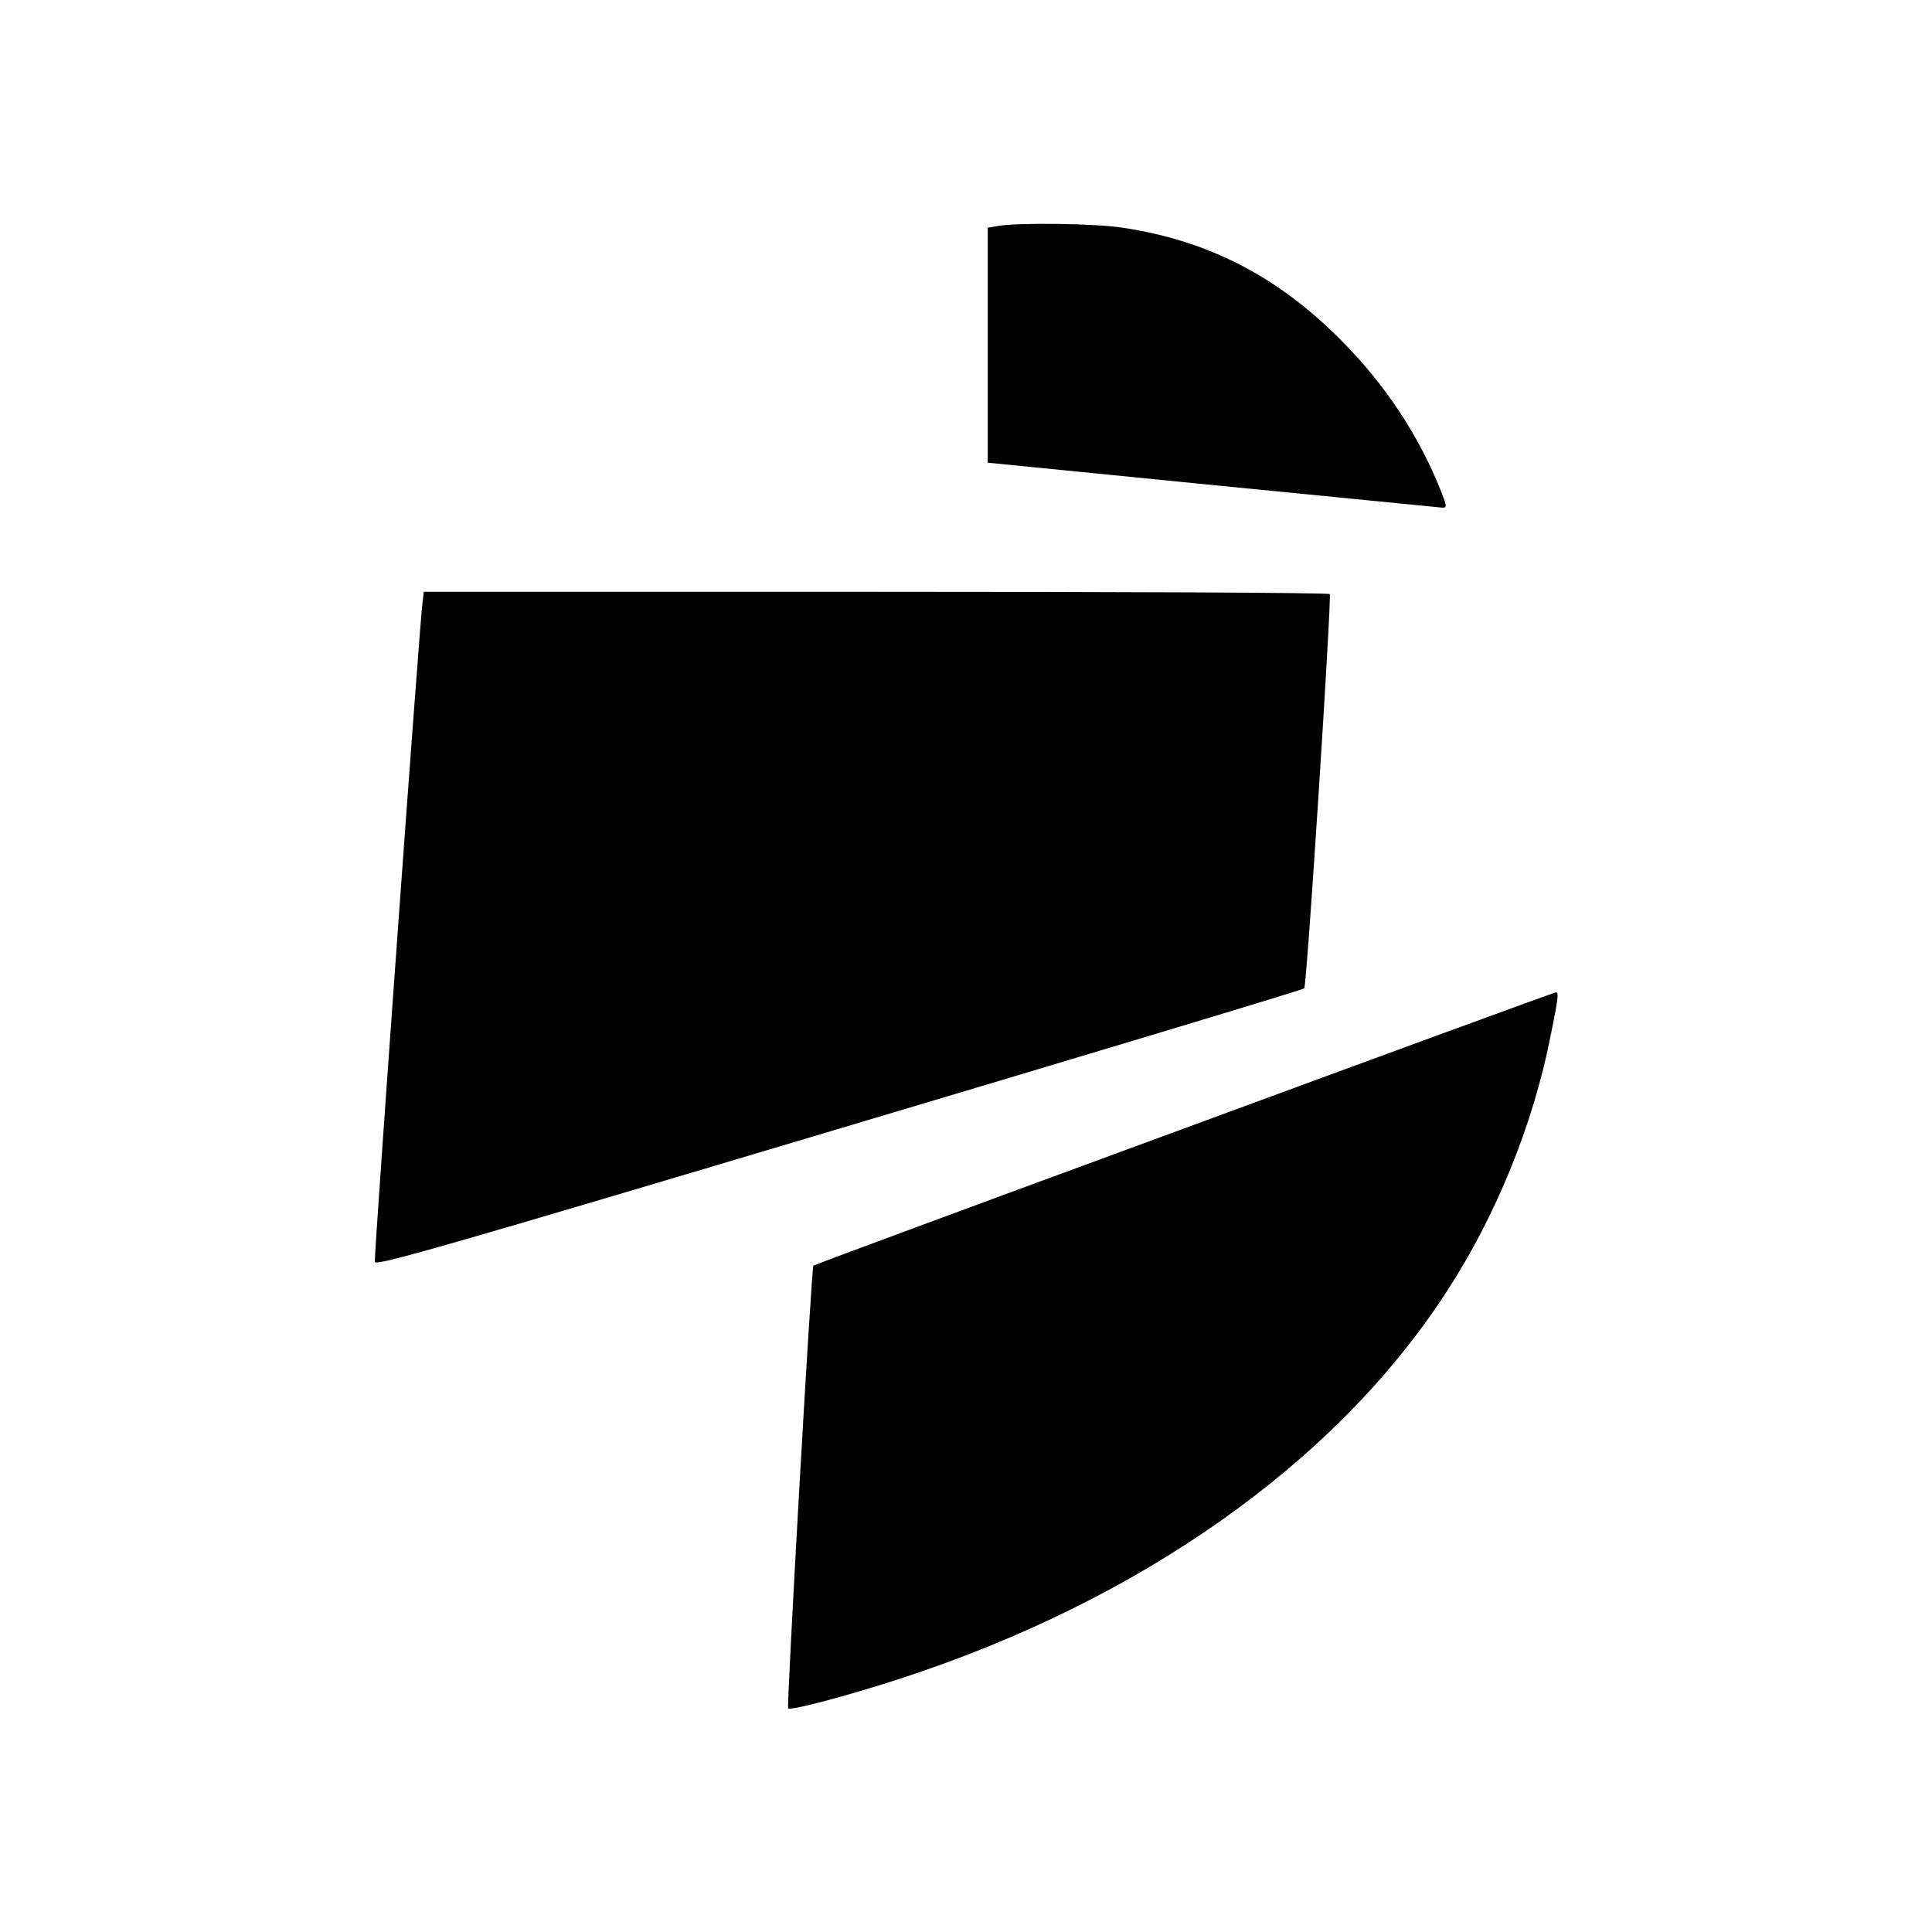
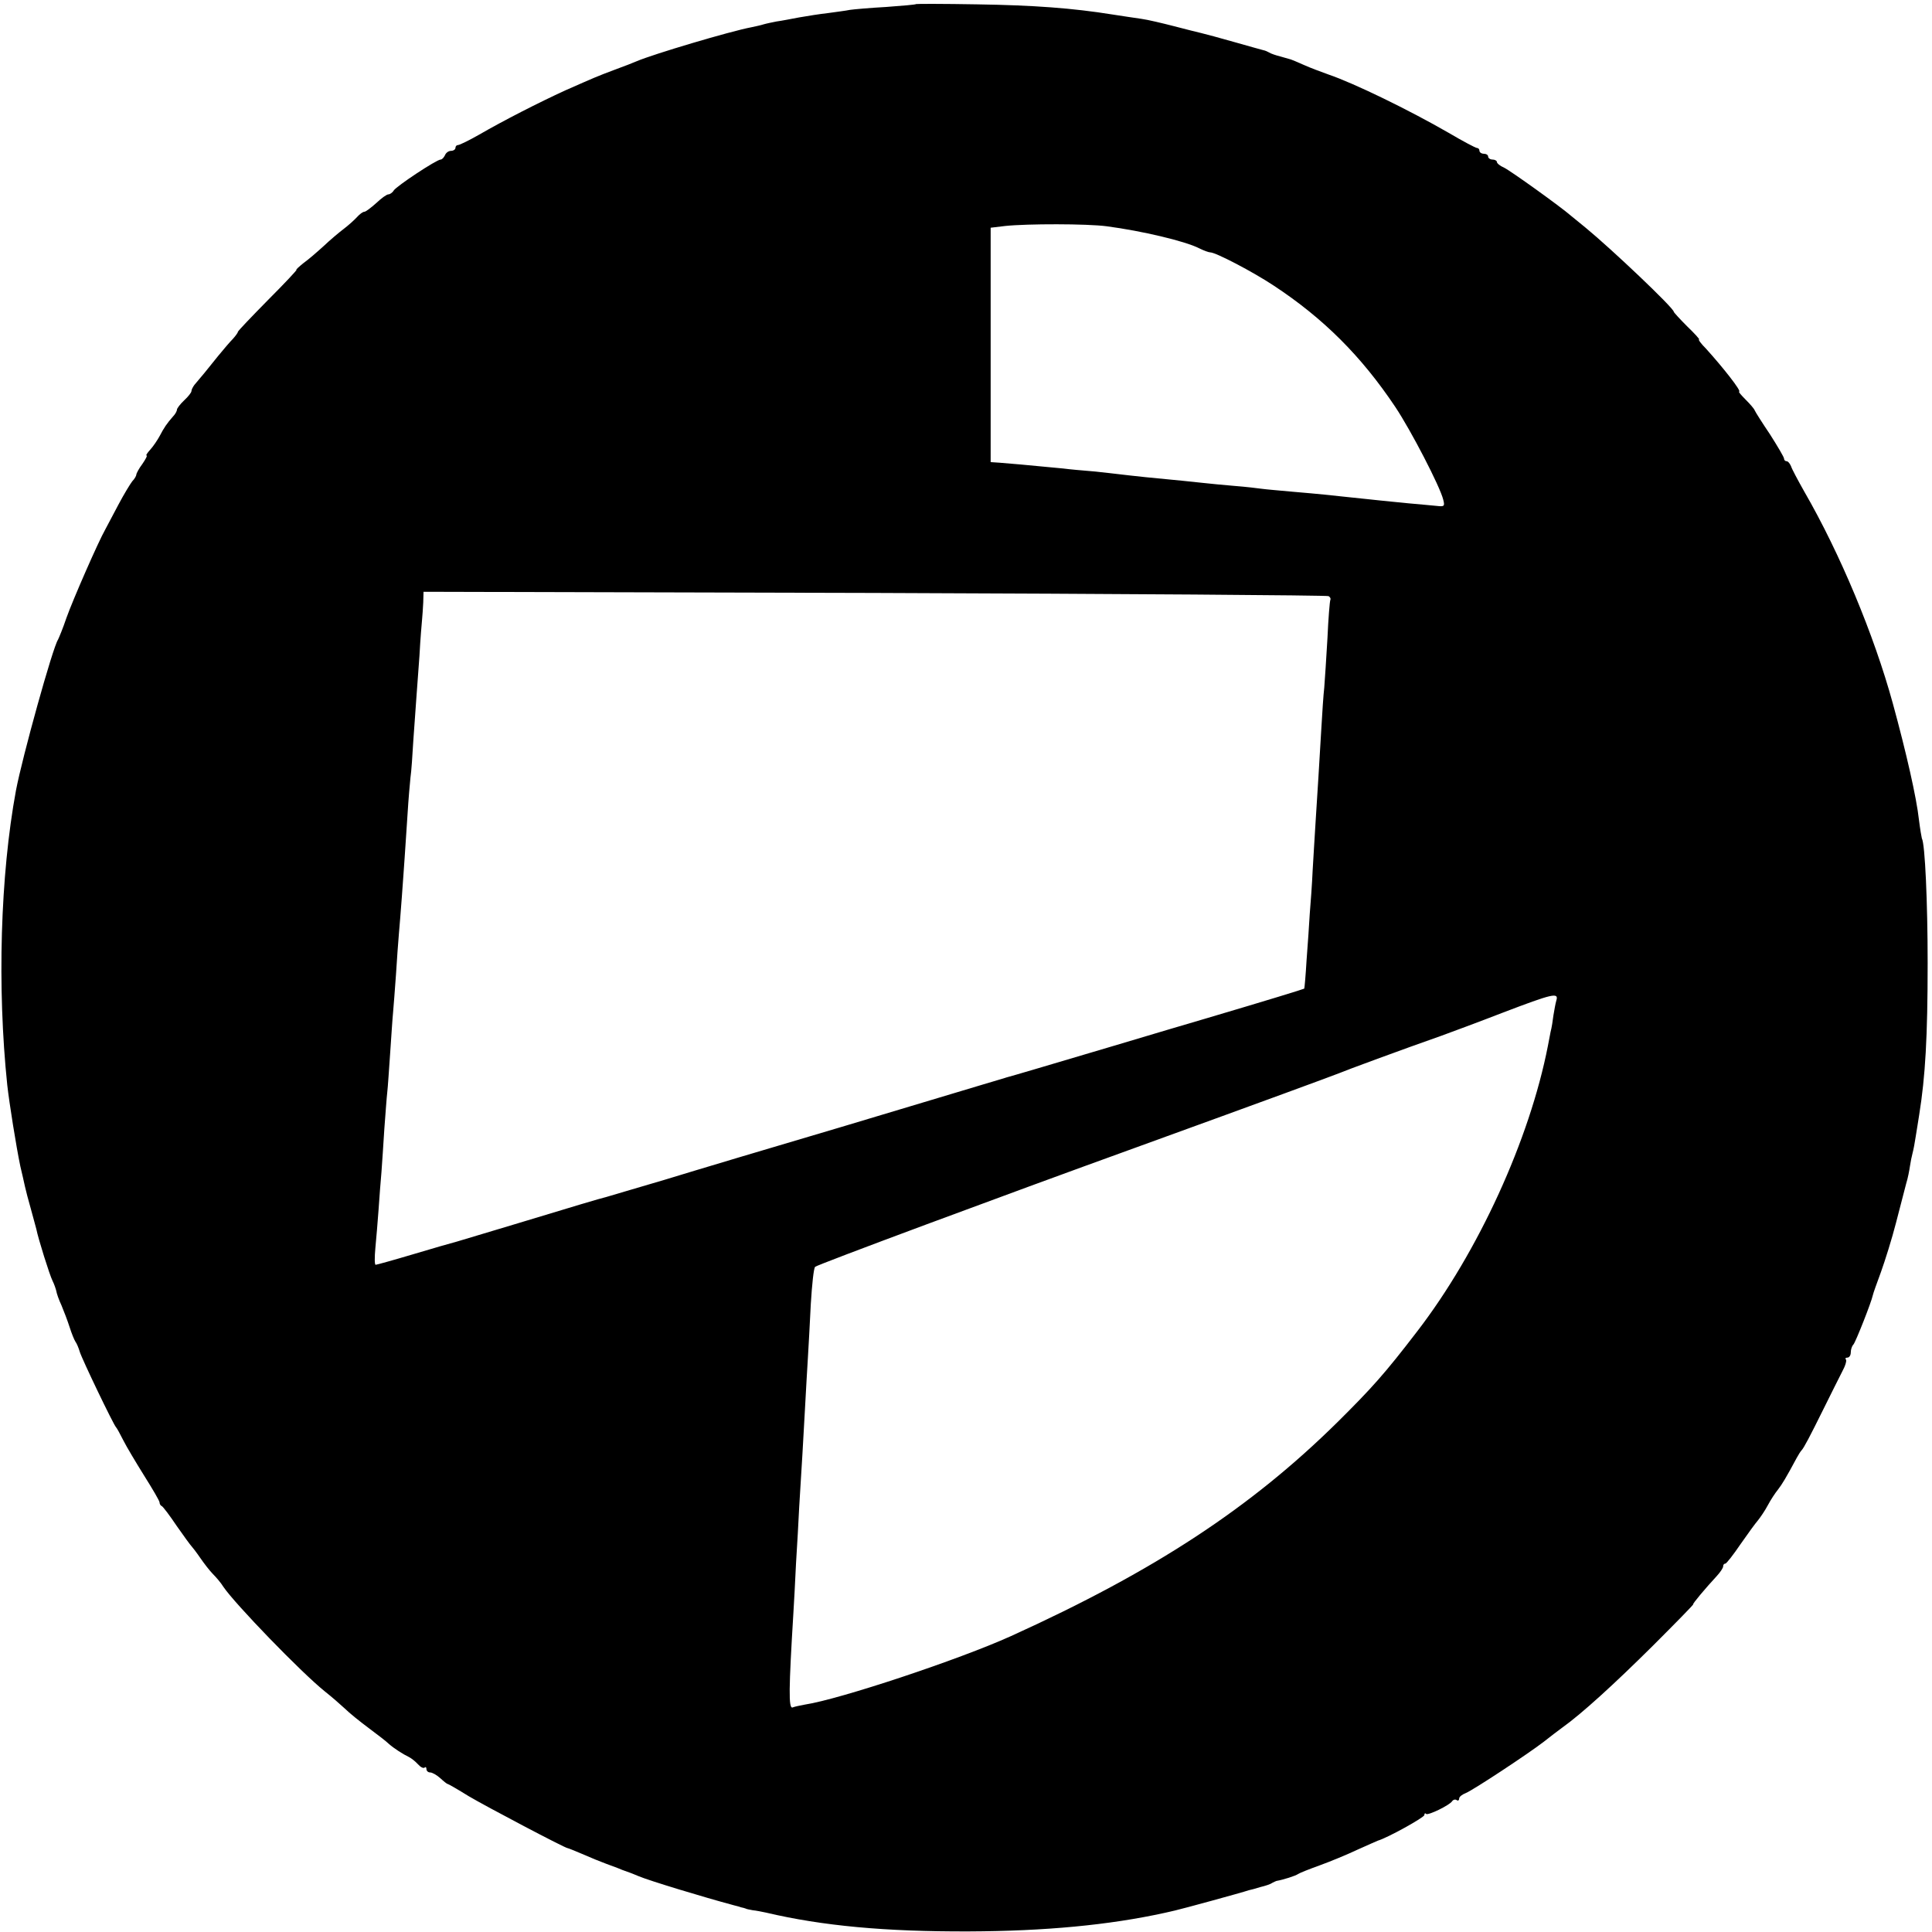
<svg xmlns="http://www.w3.org/2000/svg" version="1.0" width="666pt" height="666pt" viewBox="0 0 666 666" preserveAspectRatio="xMidYMid meet">
  <g transform="translate(0,666) scale(0.1,-0.1)" fill="#000000" stroke="none">
-     <path d="M3440 5881 l-35 -6 0 -405 0 -405 775 -77 c426 -42 783 -77 792 -78 16 0 16 4 -3 53 -76 193 -195 374 -349 527 -217 218 -456 341 -750 385 -95 15 -361 18 -430 6z" />
-     <path d="M1456 4578 c-10 -76 -167 -2250 -164 -2268 3 -15 233 51 1600 459 878 262 1600 479 1604 484 9 8 95 1348 88 1359 -3 5 -707 8 -1564 8 l-1559 0 -5 -42z" />
-     <path d="M4082 2770 c-700 -257 -1275 -470 -1278 -473 -7 -6 -93 -1520 -87 -1526 7 -9 200 42 379 100 833 270 1506 745 1888 1332 172 263 300 577 361 885 27 133 29 152 18 151 -5 0 -581 -211 -1281 -469z" />
+     <path d="M3158 6646 c-1 -2 -48 -6 -103 -10 -55 -3 -111 -8 -125 -10 -14 -3 -47 -7 -75 -11 -27 -3 -72 -10 -100 -15 -27 -5 -62 -12 -78 -14 -15 -3 -35 -7 -45 -10 -9 -3 -28 -7 -42 -10 -74 -14 -339 -93 -395 -117 -11 -5 -45 -18 -75 -29 -64 -24 -70 -27 -170 -71 -92 -42 -215 -105 -298 -153 -35 -20 -68 -36 -73 -36 -5 0 -9 -4 -9 -10 0 -5 -7 -10 -15 -10 -9 0 -18 -7 -21 -15 -4 -8 -10 -15 -15 -15 -14 0 -153 -92 -162 -107 -4 -7 -13 -13 -18 -13 -6 0 -24 -13 -42 -30 -18 -16 -36 -30 -41 -30 -5 0 -16 -8 -25 -18 -9 -10 -29 -28 -46 -41 -16 -12 -48 -39 -69 -59 -22 -20 -53 -47 -70 -59 -16 -13 -27 -23 -24 -23 3 0 -41 -47 -98 -104 -57 -58 -104 -107 -104 -110 0 -3 -8 -14 -17 -24 -10 -10 -33 -37 -51 -59 -34 -43 -63 -78 -82 -100 -5 -7 -10 -16 -10 -21 0 -5 -11 -19 -25 -32 -14 -13 -25 -28 -25 -32 0 -5 -6 -16 -13 -23 -22 -25 -32 -40 -46 -67 -8 -15 -23 -37 -33 -48 -10 -11 -16 -20 -13 -20 4 0 -3 -13 -14 -29 -12 -16 -21 -33 -21 -37 0 -4 -6 -15 -14 -23 -7 -9 -29 -45 -48 -81 -19 -36 -39 -74 -45 -85 -24 -42 -112 -243 -134 -305 -12 -36 -26 -69 -29 -75 -18 -26 -123 -404 -145 -520 -54 -292 -65 -679 -30 -1015 7 -63 31 -213 45 -280 6 -25 13 -56 16 -70 3 -14 12 -48 20 -76 8 -28 16 -60 19 -70 7 -35 46 -159 56 -179 6 -12 11 -27 13 -35 1 -8 9 -31 18 -50 8 -19 21 -53 28 -75 7 -22 16 -44 20 -50 4 -5 11 -21 15 -35 8 -26 116 -251 125 -260 3 -3 14 -23 25 -45 11 -22 44 -77 72 -122 29 -46 53 -87 53 -92 0 -5 3 -11 8 -13 4 -2 27 -32 51 -68 25 -36 48 -67 51 -70 3 -3 17 -21 30 -40 13 -19 33 -45 44 -56 12 -12 28 -31 36 -44 39 -58 267 -294 349 -360 24 -19 55 -46 70 -60 14 -14 51 -44 82 -67 31 -23 62 -47 70 -55 17 -15 48 -35 69 -45 8 -4 22 -15 31 -25 9 -10 19 -15 23 -11 3 3 6 1 6 -5 0 -7 6 -12 13 -12 7 0 23 -9 35 -20 12 -11 23 -20 26 -20 2 0 35 -19 72 -42 59 -35 334 -180 341 -179 2 0 24 -9 50 -20 27 -12 64 -27 83 -34 19 -7 44 -16 55 -21 11 -4 22 -8 25 -9 3 -1 16 -6 30 -12 37 -16 233 -75 323 -99 4 -1 10 -3 15 -4 4 -1 12 -3 17 -5 6 -1 12 -3 15 -4 3 -2 14 -4 25 -6 11 -1 31 -5 45 -8 195 -46 412 -66 700 -65 263 1 484 22 675 64 6 1 21 5 35 8 23 5 232 62 255 70 6 1 24 6 40 11 17 4 35 10 40 14 6 3 12 6 15 7 24 4 67 18 75 24 6 4 39 17 75 30 36 13 94 37 130 54 36 16 67 30 70 31 32 9 160 80 160 88 0 6 3 8 6 4 7 -6 81 30 90 44 3 5 10 7 15 4 5 -4 9 -1 9 5 0 6 10 14 23 19 25 10 213 134 269 177 20 16 49 38 64 49 66 47 178 149 312 282 79 79 142 143 139 143 -4 0 42 55 81 97 12 13 22 28 22 33 0 6 3 10 8 10 4 1 27 30 52 67 25 36 52 73 60 82 8 10 24 33 34 52 10 19 26 43 35 54 14 18 28 41 65 110 6 11 13 22 16 25 8 8 29 48 76 143 25 51 54 108 64 128 11 20 17 39 13 43 -3 3 -1 6 5 6 7 0 12 8 12 18 0 10 4 22 9 27 8 9 62 146 67 170 1 6 14 42 28 80 14 39 38 115 52 170 14 55 30 116 35 135 6 19 11 46 13 60 2 14 6 34 9 45 3 11 8 37 11 58 3 20 9 54 12 75 21 131 29 267 29 522 0 209 -9 412 -20 430 -1 3 -6 32 -10 64 -8 75 -44 233 -90 401 -65 237 -182 517 -305 730 -22 39 -43 78 -46 88 -4 9 -10 17 -15 17 -5 0 -9 4 -9 9 0 5 -22 42 -48 83 -27 40 -51 78 -53 83 -2 6 -16 22 -32 38 -15 15 -25 27 -22 27 10 0 -55 83 -114 148 -17 17 -28 32 -24 32 3 0 -15 20 -41 45 -25 25 -46 48 -46 50 0 13 -214 216 -304 290 -21 17 -43 35 -49 40 -39 34 -211 157 -232 167 -14 6 -25 15 -25 20 0 4 -7 8 -15 8 -8 0 -15 5 -15 10 0 6 -7 10 -15 10 -8 0 -15 5 -15 10 0 6 -4 10 -9 10 -4 0 -48 23 -97 52 -137 79 -326 171 -414 201 -25 9 -63 23 -85 33 -22 10 -42 18 -45 19 -3 1 -18 5 -35 10 -16 4 -34 10 -40 14 -5 3 -14 7 -20 8 -5 1 -50 14 -100 28 -49 14 -101 28 -114 31 -14 3 -56 14 -95 24 -39 10 -89 22 -111 25 -22 3 -67 10 -100 15 -137 22 -271 32 -467 35 -113 2 -208 2 -210 1z m657 -766 c121 -16 270 -51 319 -76 16 -8 33 -14 38 -14 19 0 147 -67 218 -114 172 -113 303 -244 420 -419 54 -81 154 -274 165 -319 6 -23 4 -25 -22 -22 -15 1 -59 6 -98 9 -38 4 -83 8 -100 10 -16 2 -59 6 -95 10 -36 4 -78 8 -95 10 -16 2 -66 6 -110 10 -44 4 -91 8 -105 10 -14 2 -56 7 -95 10 -38 3 -86 8 -105 10 -37 4 -94 10 -200 20 -36 4 -76 8 -90 10 -14 2 -54 6 -90 10 -36 3 -83 7 -105 10 -123 12 -193 18 -220 20 l-30 2 0 404 0 404 50 6 c76 8 282 8 350 -1z m765 -1275 c6 -4 8 -9 6 -13 -2 -4 -7 -63 -10 -132 -4 -69 -9 -145 -11 -170 -3 -25 -7 -88 -10 -140 -7 -117 -13 -220 -20 -325 -3 -44 -7 -118 -10 -165 -2 -47 -7 -114 -10 -150 -2 -36 -7 -108 -11 -160 -3 -52 -7 -96 -8 -98 -3 -2 -123 -39 -336 -102 -52 -15 -196 -58 -320 -95 -246 -73 -347 -103 -370 -109 -8 -3 -44 -13 -80 -24 -36 -11 -256 -77 -490 -147 -234 -69 -508 -151 -609 -182 -101 -30 -191 -56 -200 -59 -21 -5 -112 -32 -316 -94 -93 -28 -183 -55 -200 -60 -16 -4 -85 -24 -152 -44 -67 -20 -125 -36 -128 -36 -4 0 -4 26 -1 58 3 31 8 91 11 132 3 41 7 100 10 130 2 30 7 98 10 150 4 52 8 109 10 125 2 17 6 77 10 135 4 58 8 121 10 140 2 19 6 78 10 130 3 52 8 115 10 140 2 25 7 81 10 125 3 44 8 107 10 140 2 33 7 101 10 150 3 50 8 106 10 125 3 19 7 78 10 130 4 52 8 115 10 140 2 25 7 92 11 150 3 58 8 114 9 125 1 11 3 37 4 58 l1 37 1555 -4 c856 -3 1560 -8 1565 -11z m785 -1394 c-3 -10 -7 -33 -10 -51 -2 -17 -6 -43 -10 -58 -3 -15 -7 -36 -9 -47 -63 -323 -240 -711 -451 -985 -112 -146 -156 -195 -275 -313 -299 -295 -631 -513 -1125 -737 -179 -81 -591 -218 -710 -236 -16 -3 -36 -7 -43 -10 -14 -4 -13 63 3 326 2 30 6 107 9 170 4 63 9 151 11 195 9 144 14 228 20 340 3 61 8 139 10 175 2 36 7 119 10 185 4 66 10 124 15 128 6 7 646 245 1105 411 444 161 683 249 700 256 18 8 221 83 355 130 30 11 125 46 210 79 173 66 194 71 185 42z" />
  </g>
</svg>
